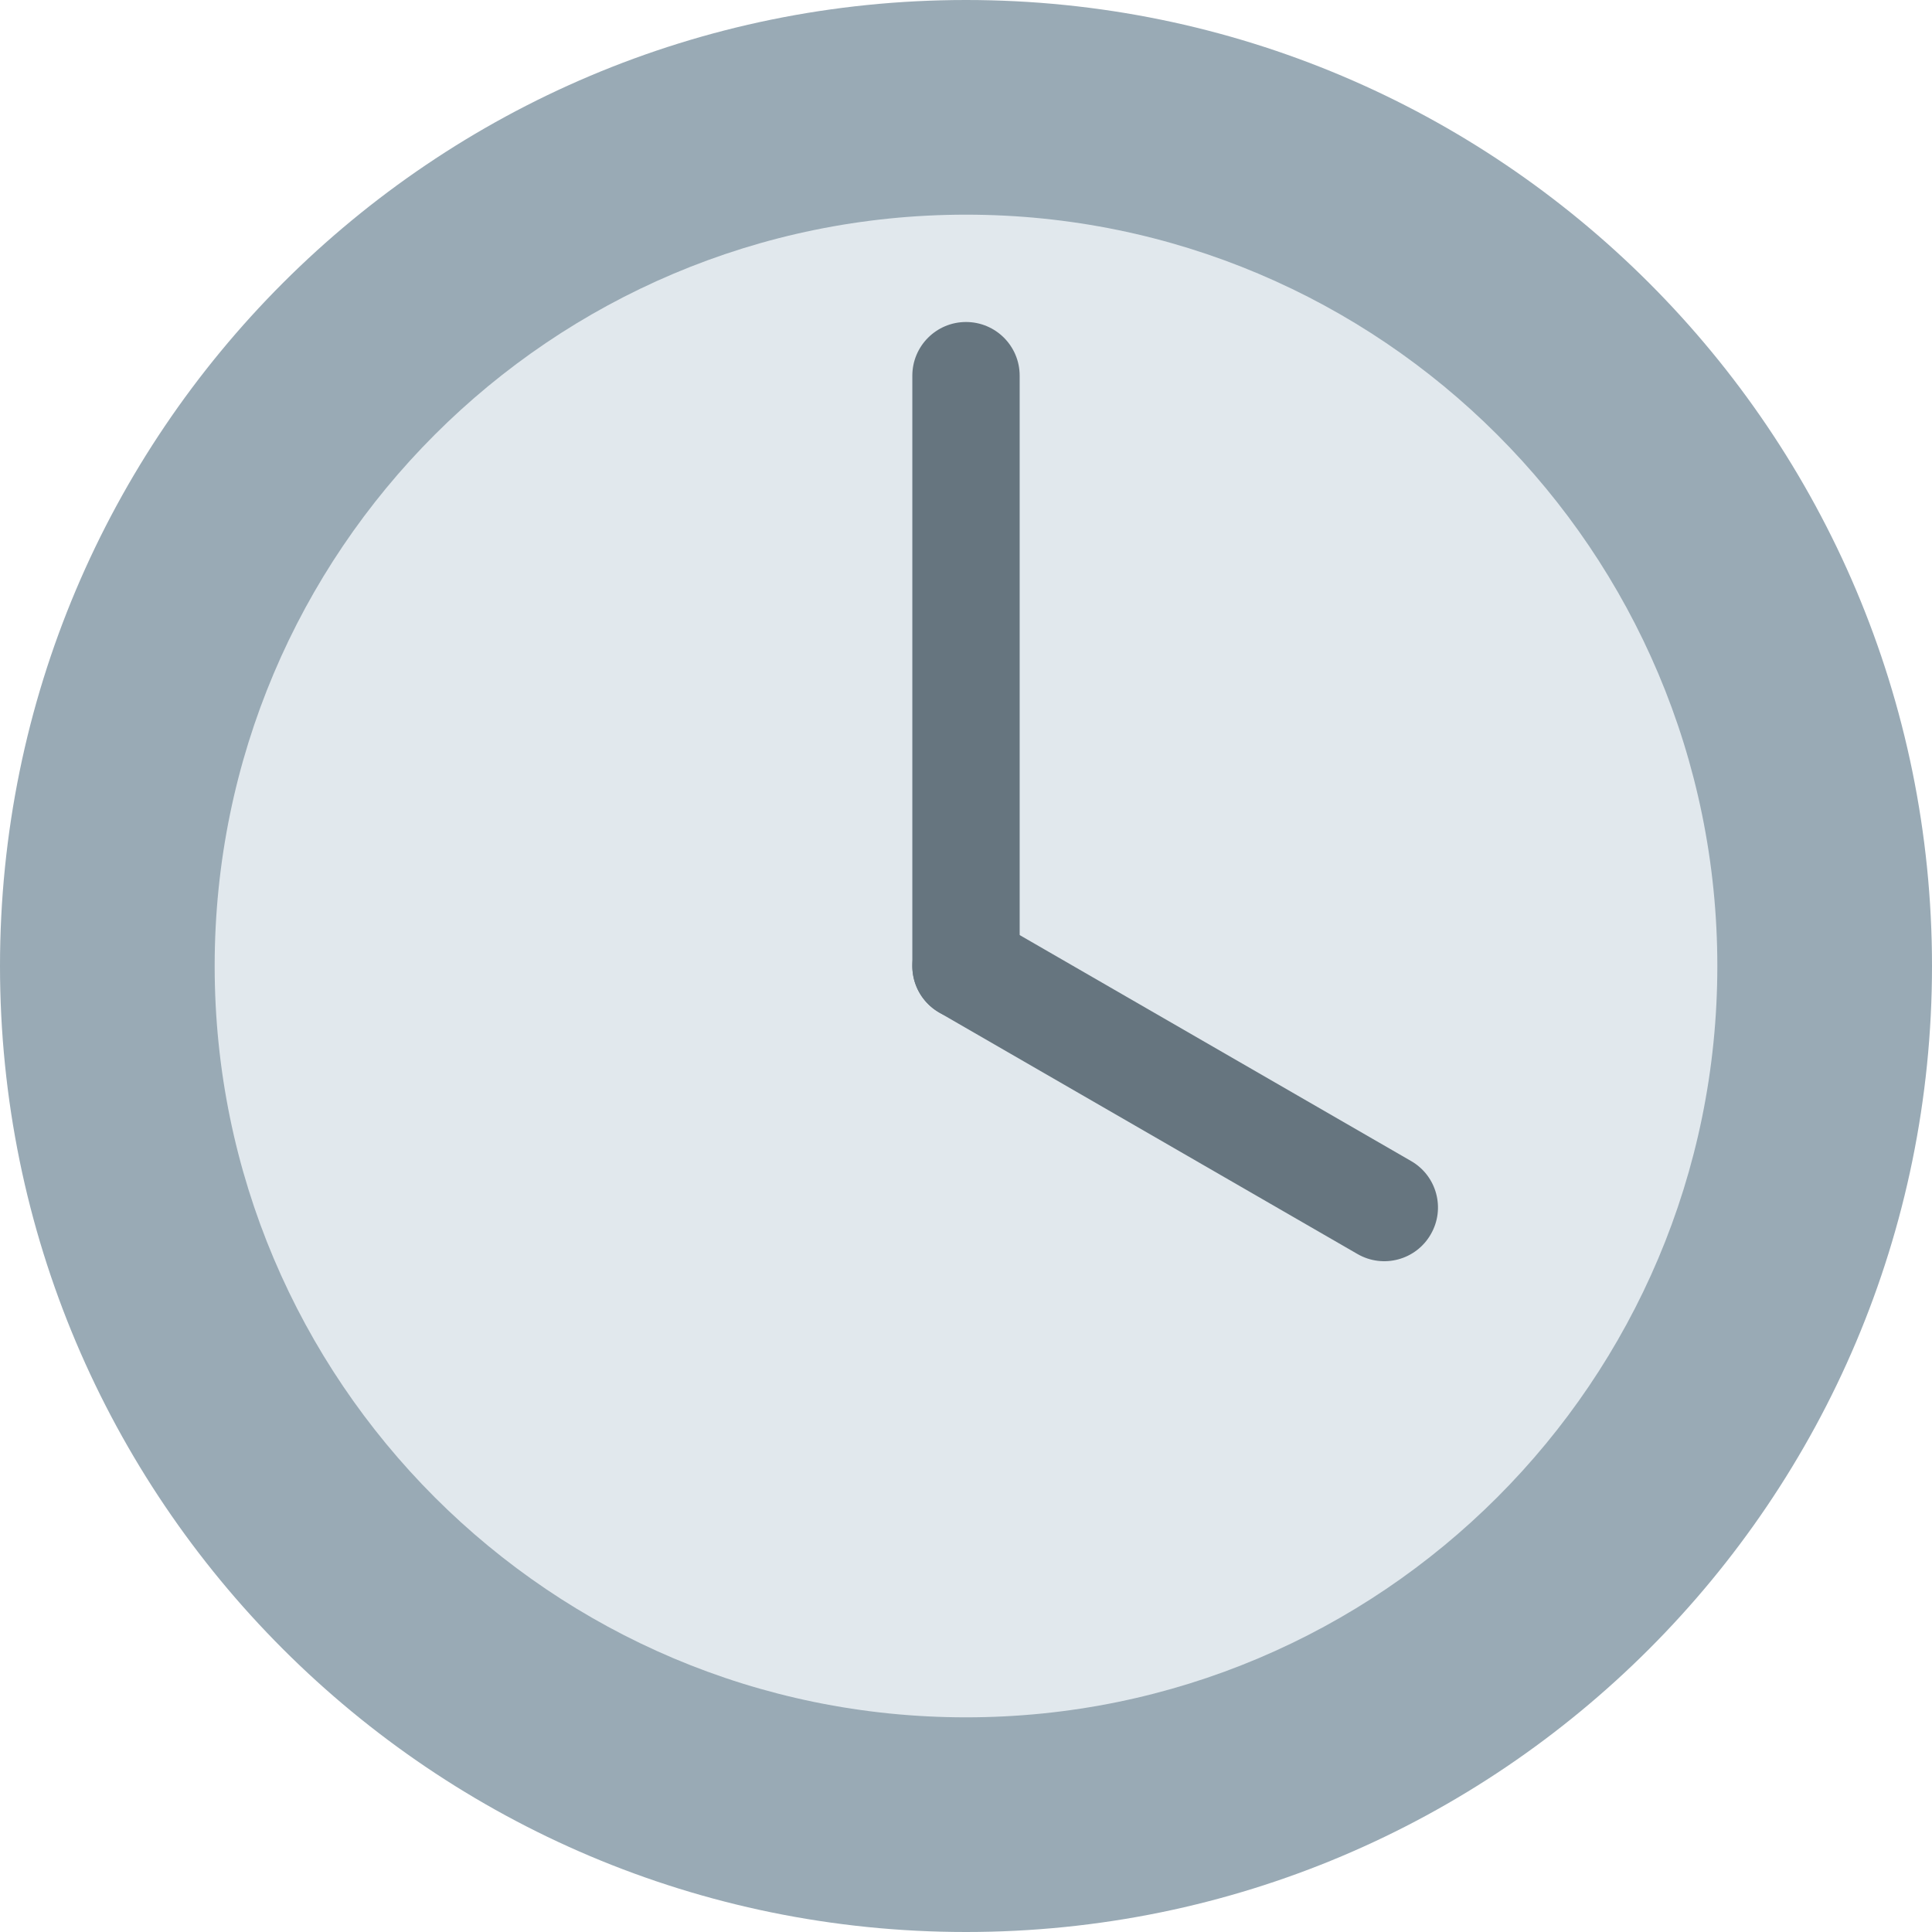
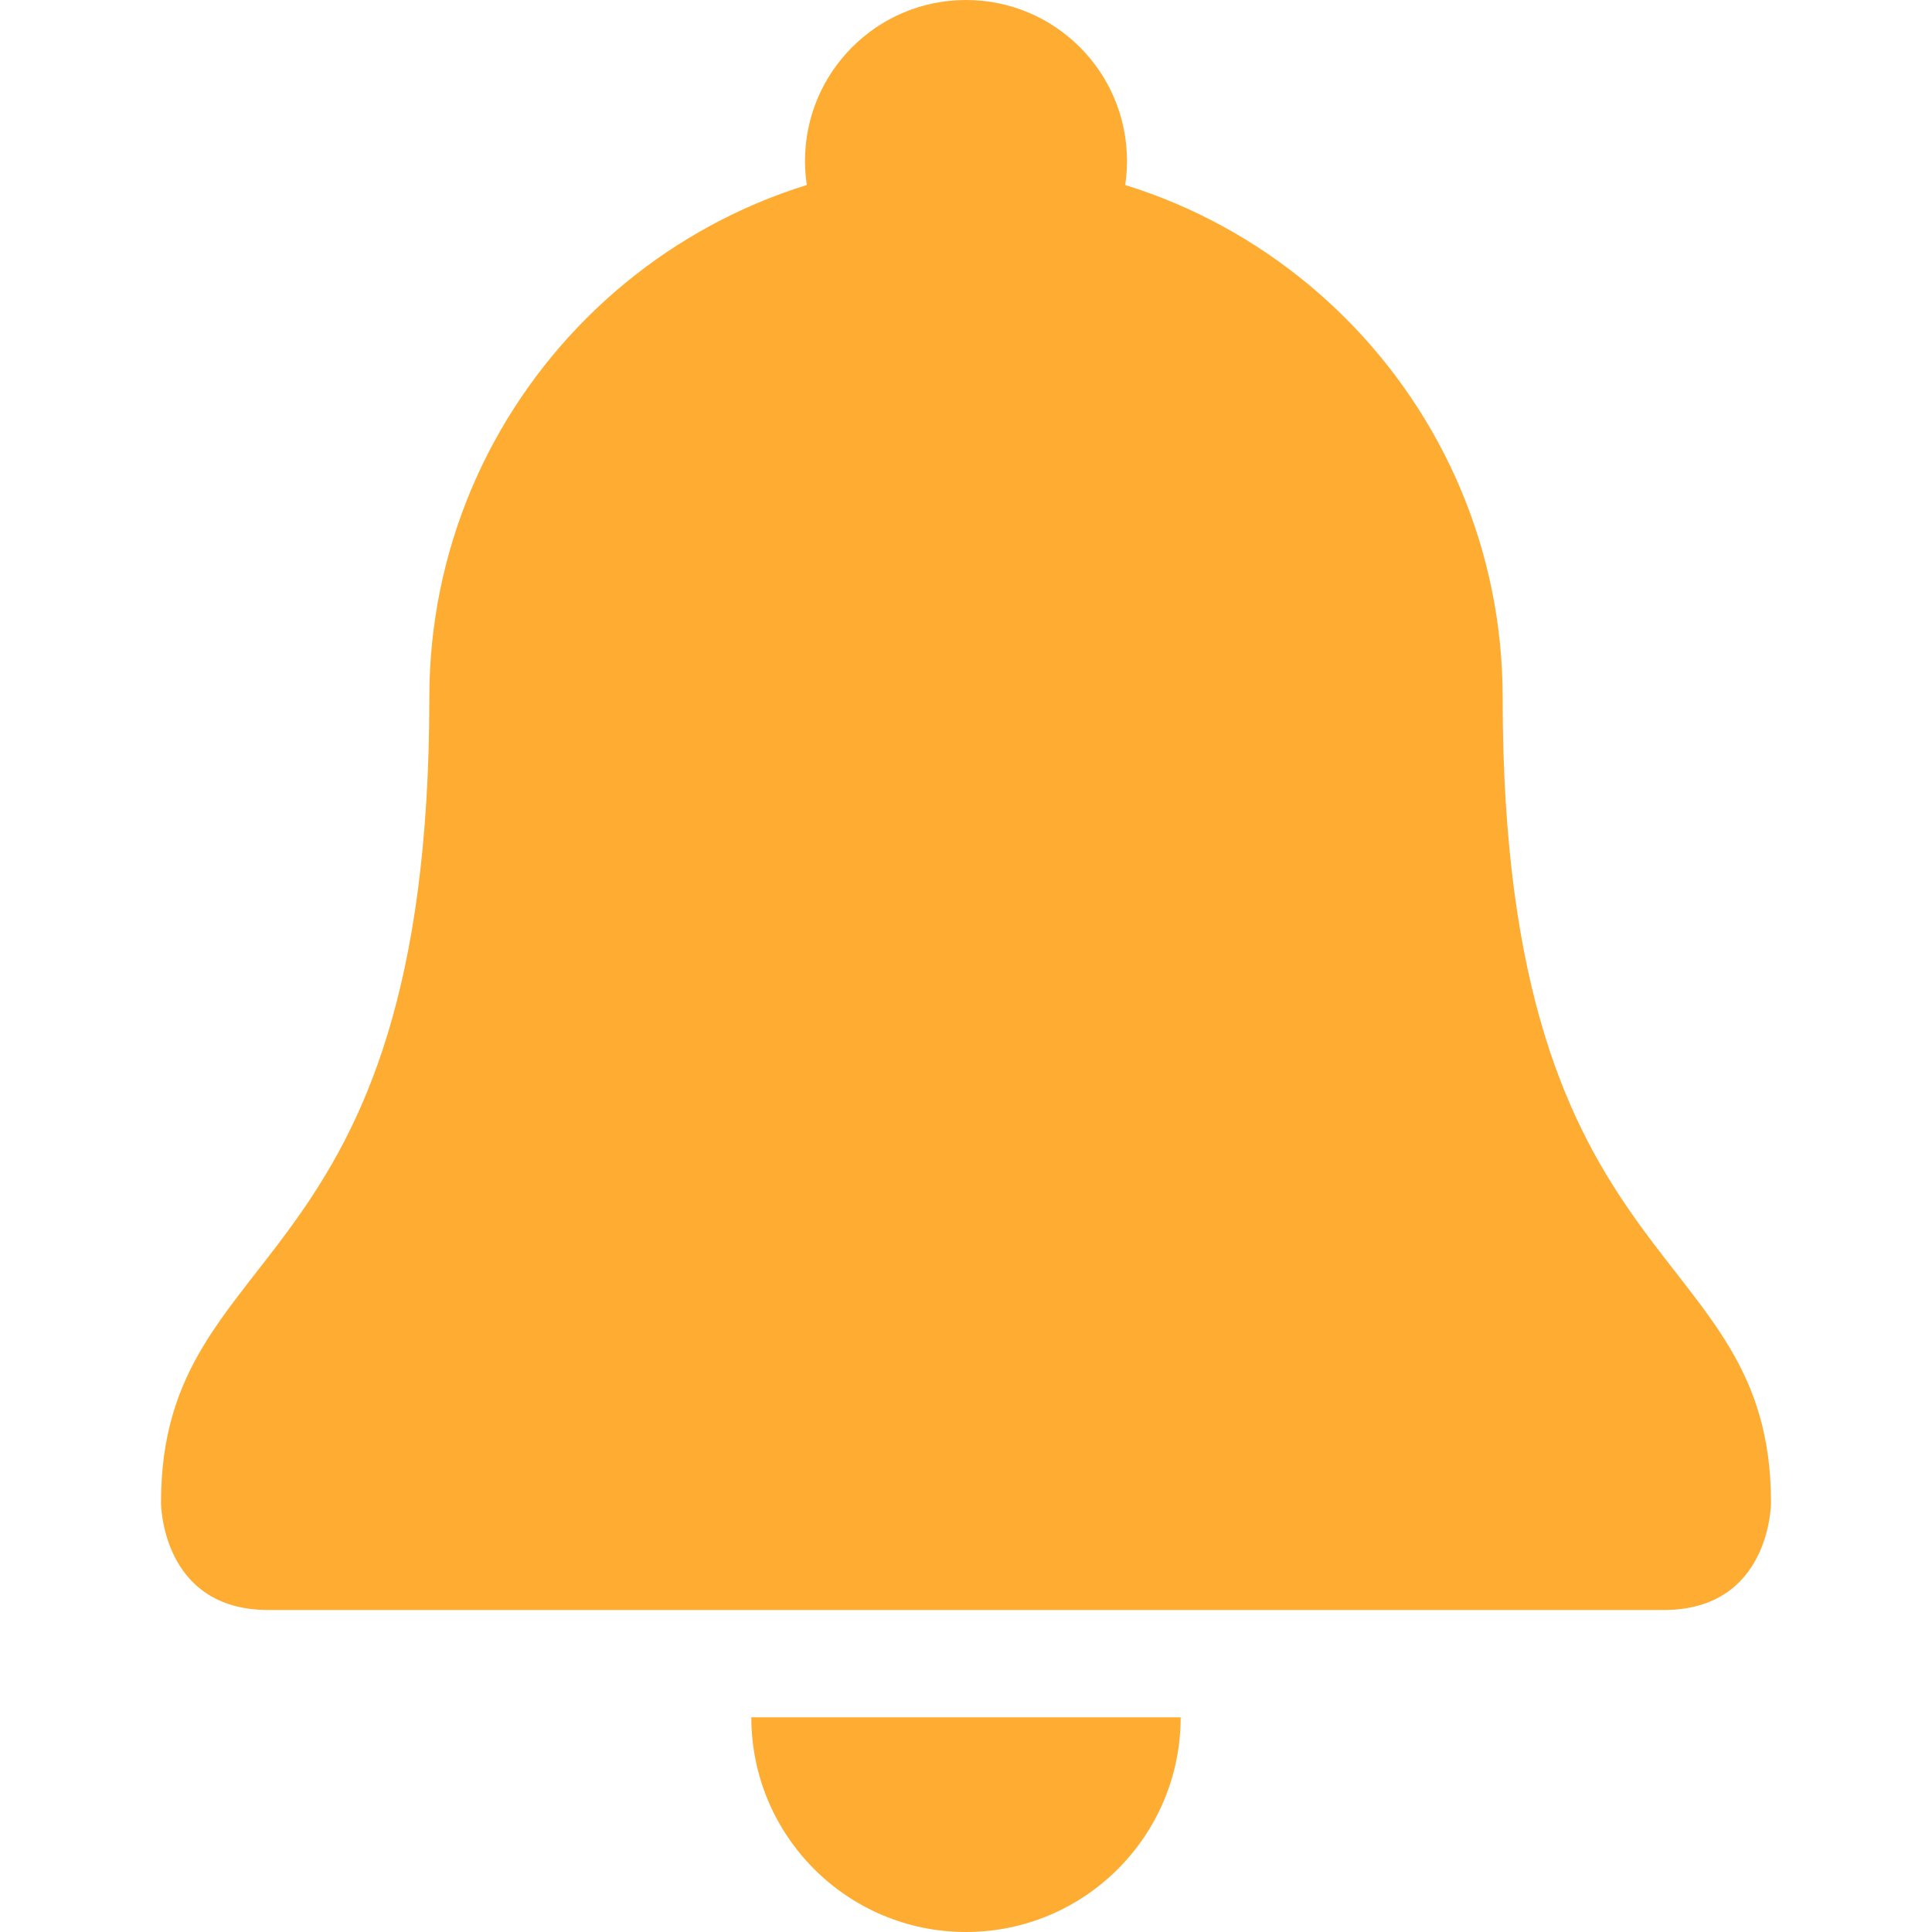
<svg xmlns="http://www.w3.org/2000/svg" width="36" height="36" viewBox="0 0 36 36" fill="none">
-   <path d="M18 36C27.941 36 36 27.941 36 18C36 8.059 27.941 0 18 0C8.059 0 0 8.059 0 18C0 27.941 8.059 36 18 36Z" fill="#99AAB5" />
-   <path d="M18 32C25.732 32 32 25.732 32 18C32 10.268 25.732 4 18 4C10.268 4 4 10.268 4 18C4 25.732 10.268 32 18 32Z" fill="#E1E8ED" />
-   <path d="M19 18C19 18.553 18.553 19 18 19C17.448 19 17 18.553 17 18V7C17 6.448 17.448 6 18 6C18.553 6 19 6.448 19 7V18Z" fill="#66757F" />
-   <path d="M26.66 23C26.385 23.479 25.773 23.643 25.295 23.367L17.5 18.867C17.022 18.591 16.858 17.978 17.134 17.5C17.41 17.022 18.021 16.858 18.5 17.135L26.295 21.635C26.773 21.911 26.937 22.522 26.66 23Z" fill="#66757F" />
+   <path d="M28 13C28 24 33 23 33 28C33 28 33 30 31 30H5C3 30 3 28 3 28C3 23 8 24 8 13C8 7.478 12.477 3 18 3C23.523 3 28 7.478 28 13Z" fill="#FFAC33" />
+   <path d="M18 6C19.657 6 21 4.657 21 3C21 1.343 19.657 0 18 0C16.343 0 15 1.343 15 3C15 4.657 16.343 6 18 6Z" fill="#FFAC33" />
+   <path d="M18 36C20.209 36 22 34.209 22 32H14C14 34.209 15.791 36 18 36Z" fill="#FFAC33" />
</svg>
